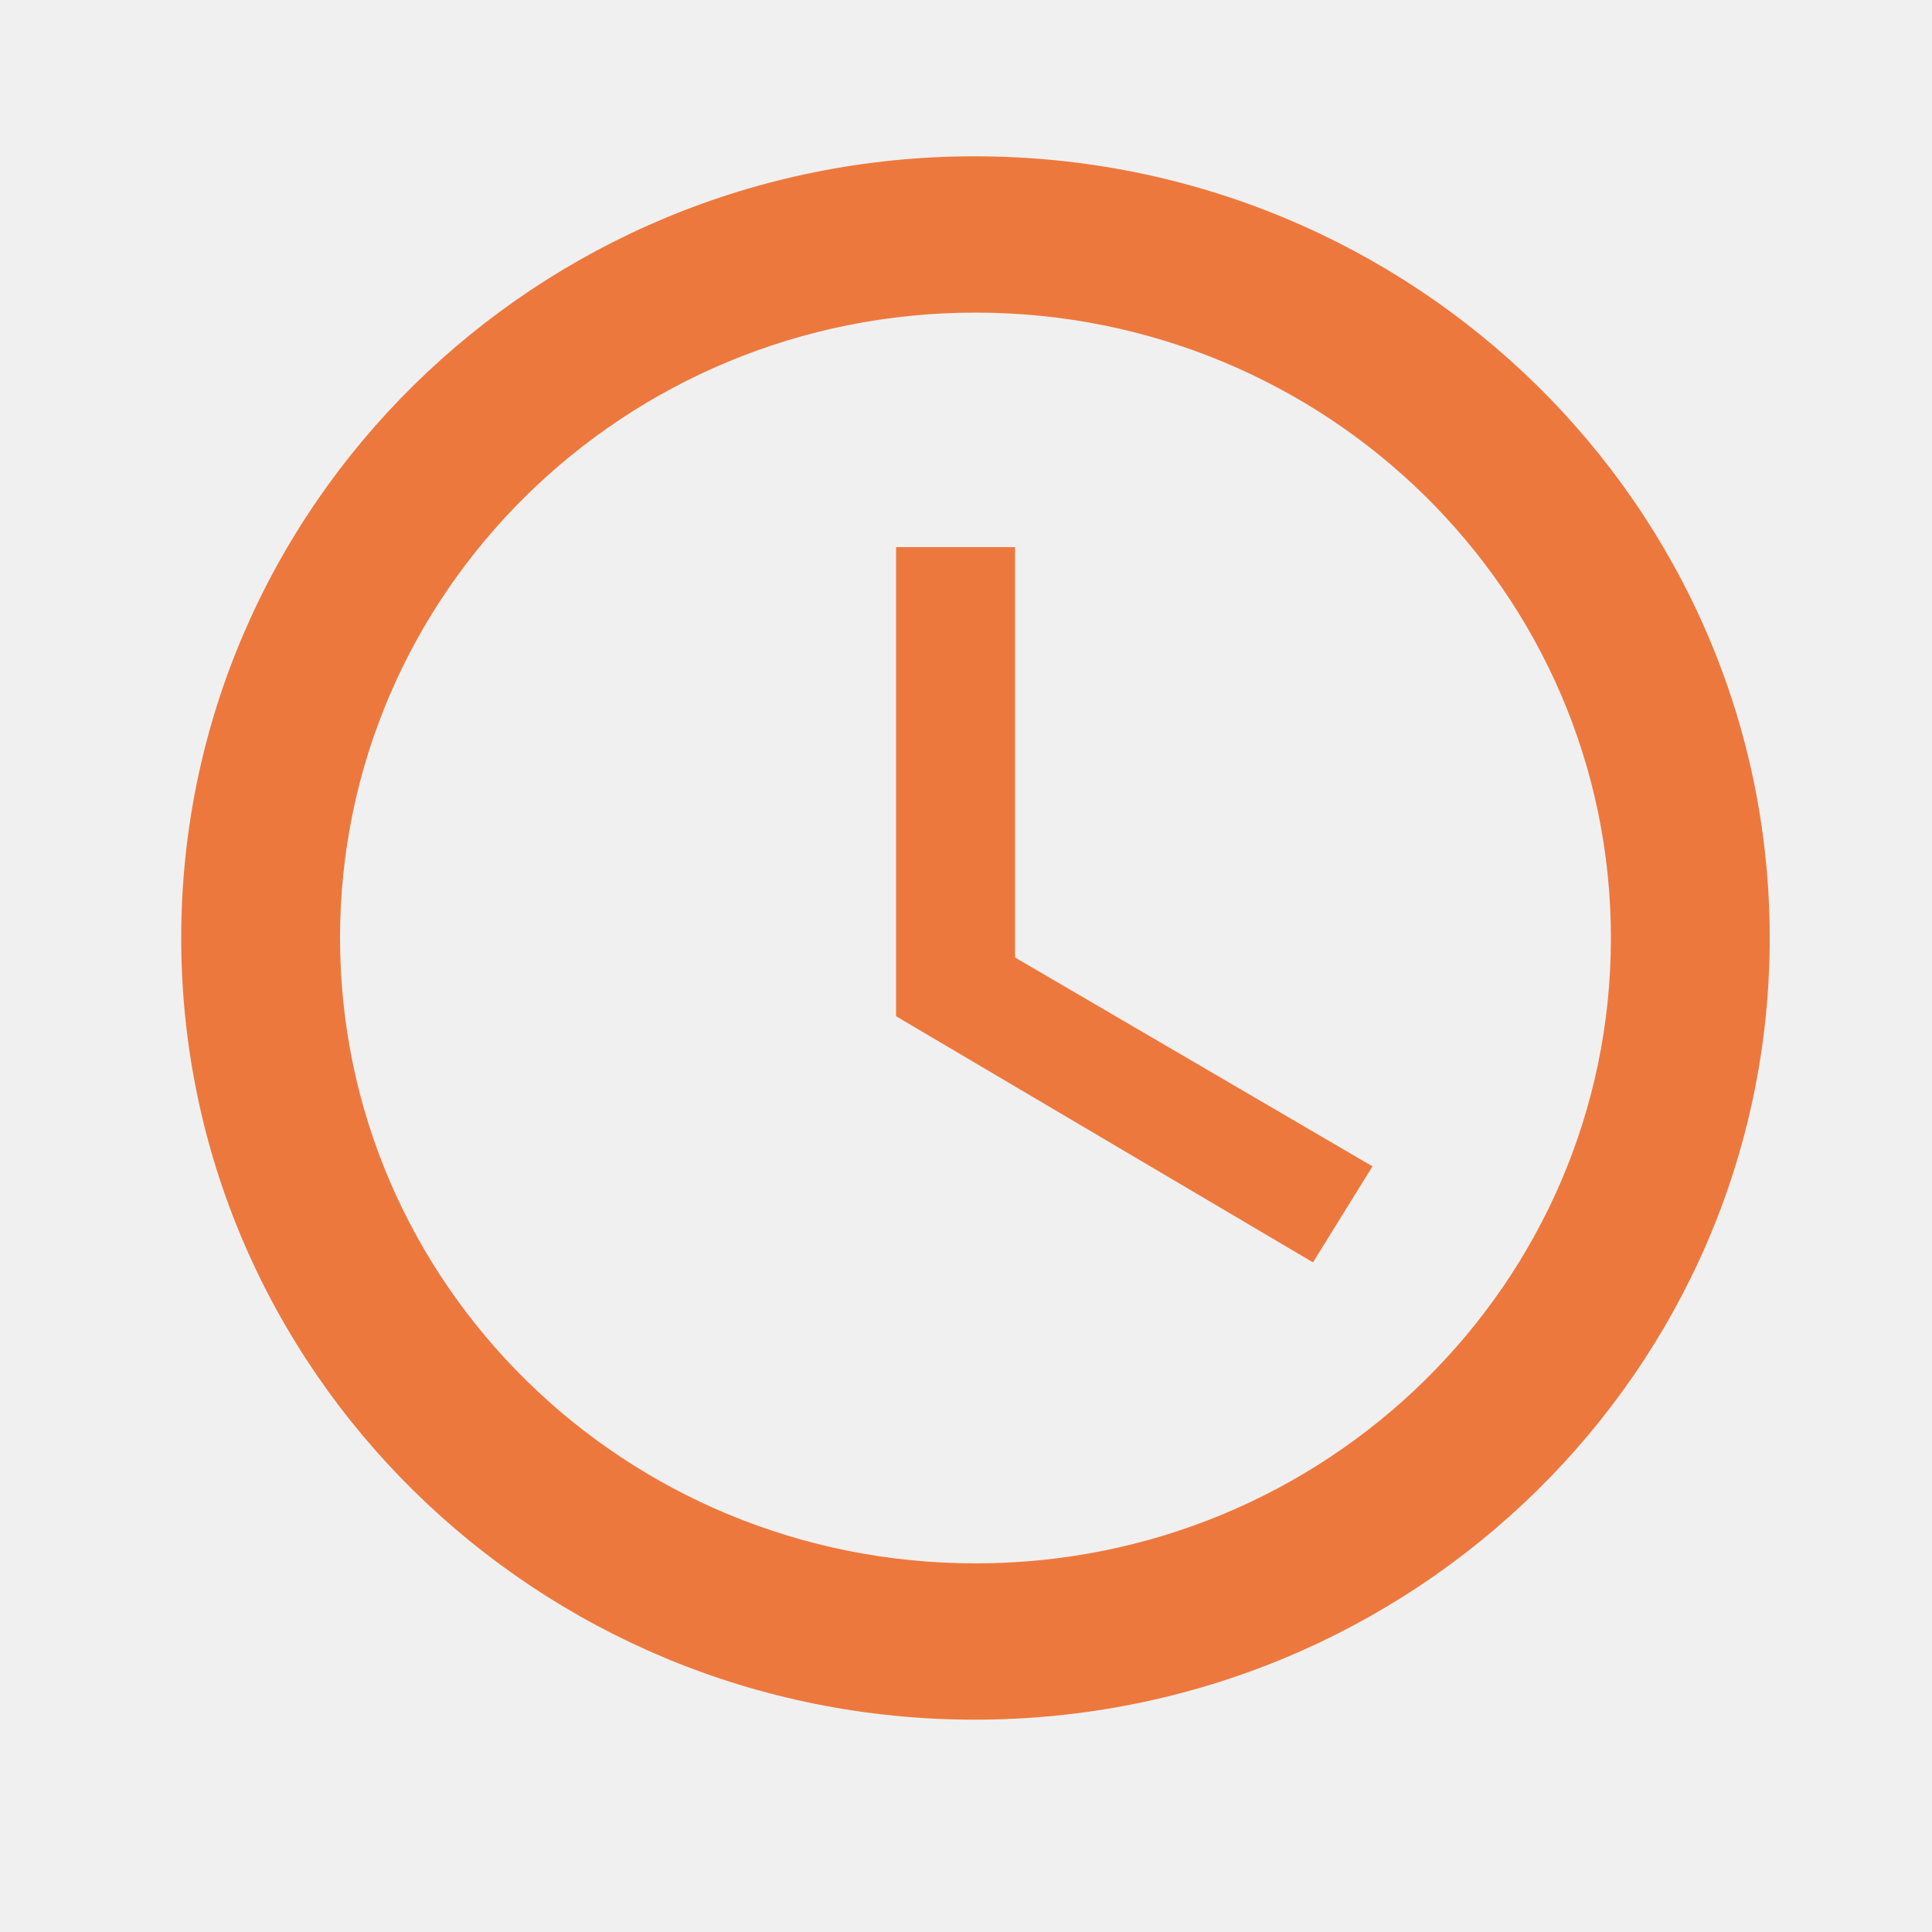
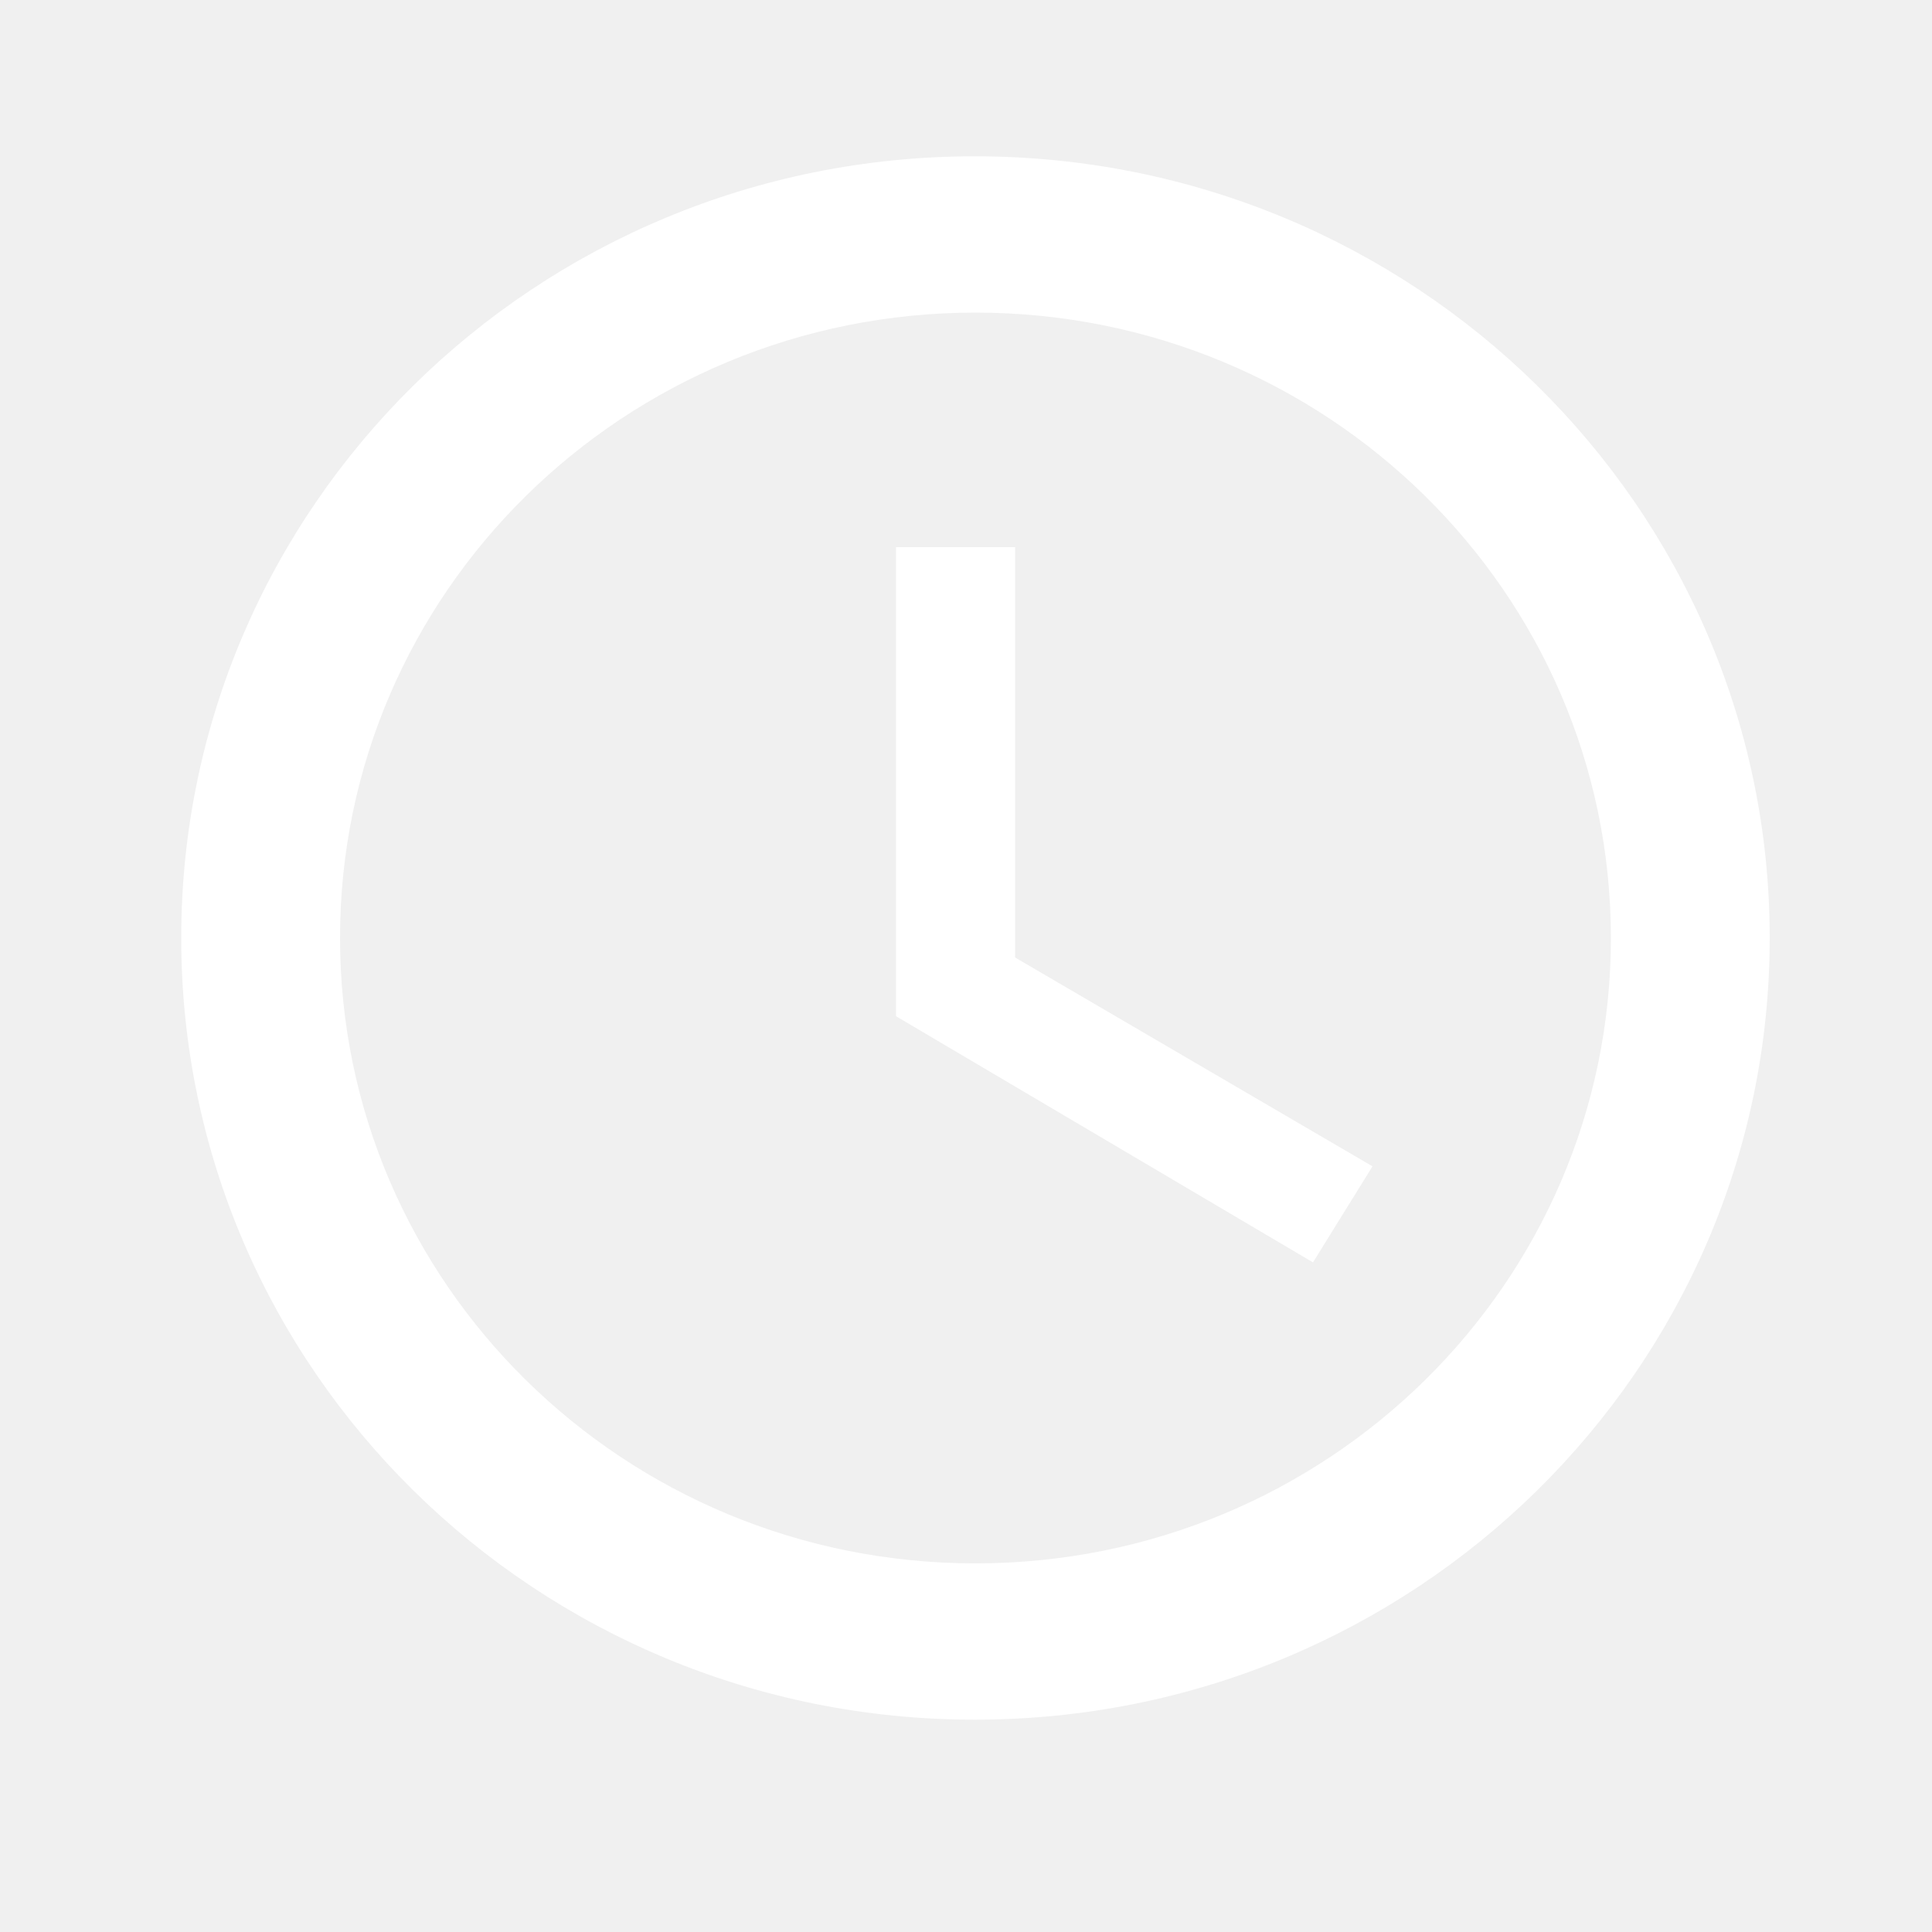
<svg xmlns="http://www.w3.org/2000/svg" width="10" height="10" viewBox="0 0 10 10" fill="#FFD670">
-   <path d="M5.045 0.809C2.776 0.809 0.938 2.622 0.938 4.855C0.938 7.089 2.776 8.901 5.045 8.901C7.318 8.901 9.16 7.089 9.16 4.855C9.16 2.622 7.318 0.809 5.045 0.809ZM5.049 8.092C3.232 8.092 1.76 6.644 1.76 4.855C1.76 3.067 3.232 1.618 5.049 1.618C6.866 1.618 8.338 3.067 8.338 4.855C8.338 6.644 6.866 8.092 5.049 8.092Z" fill="#ed783d" />
-   <path d="M5.254 2.832H4.638V5.26L6.796 6.534L7.104 6.037L5.254 4.956V2.832Z" fill="#ed783d" />
+   <path d="M5.045 0.809C2.776 0.809 0.938 2.622 0.938 4.855C0.938 7.089 2.776 8.901 5.045 8.901C7.318 8.901 9.16 7.089 9.16 4.855C9.16 2.622 7.318 0.809 5.045 0.809ZM5.049 8.092C3.232 8.092 1.76 6.644 1.76 4.855C1.76 3.067 3.232 1.618 5.049 1.618C6.866 1.618 8.338 3.067 8.338 4.855C8.338 6.644 6.866 8.092 5.049 8.092Z" fill="white" />
+   <path d="M5.254 2.832H4.638V5.26L6.796 6.534L7.104 6.037L5.254 4.956V2.832Z" fill="white" />
</svg>
